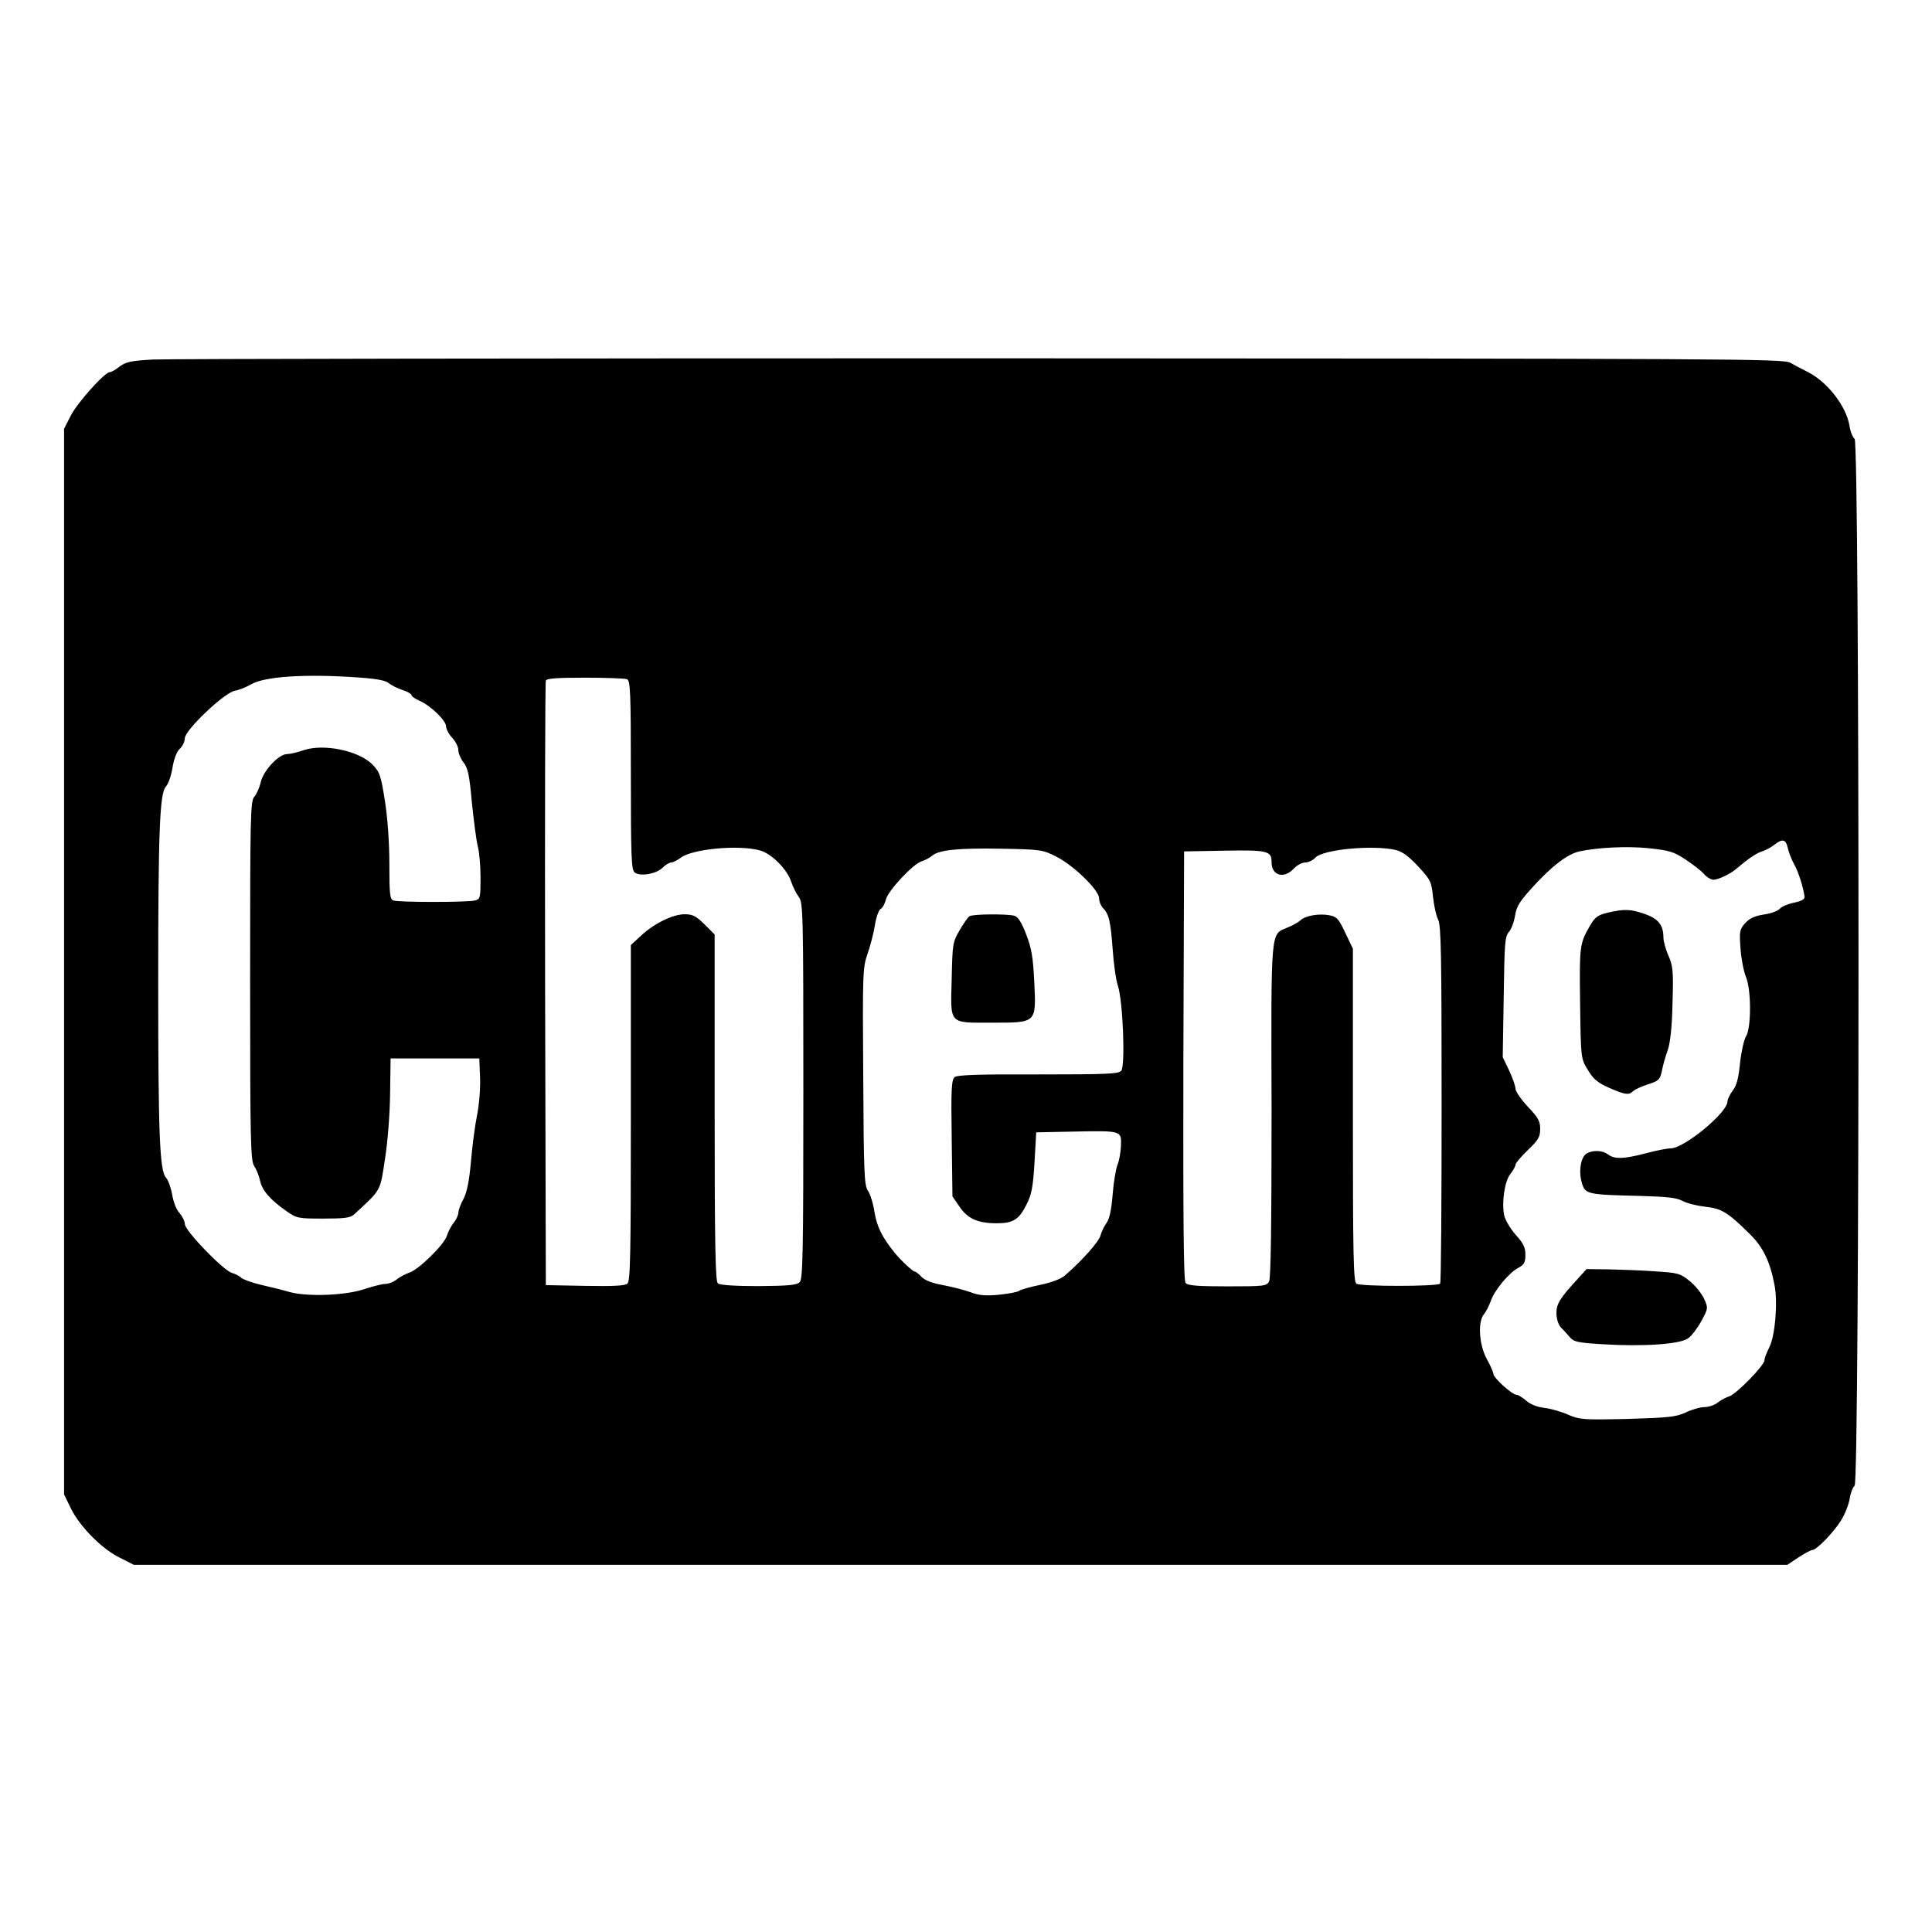
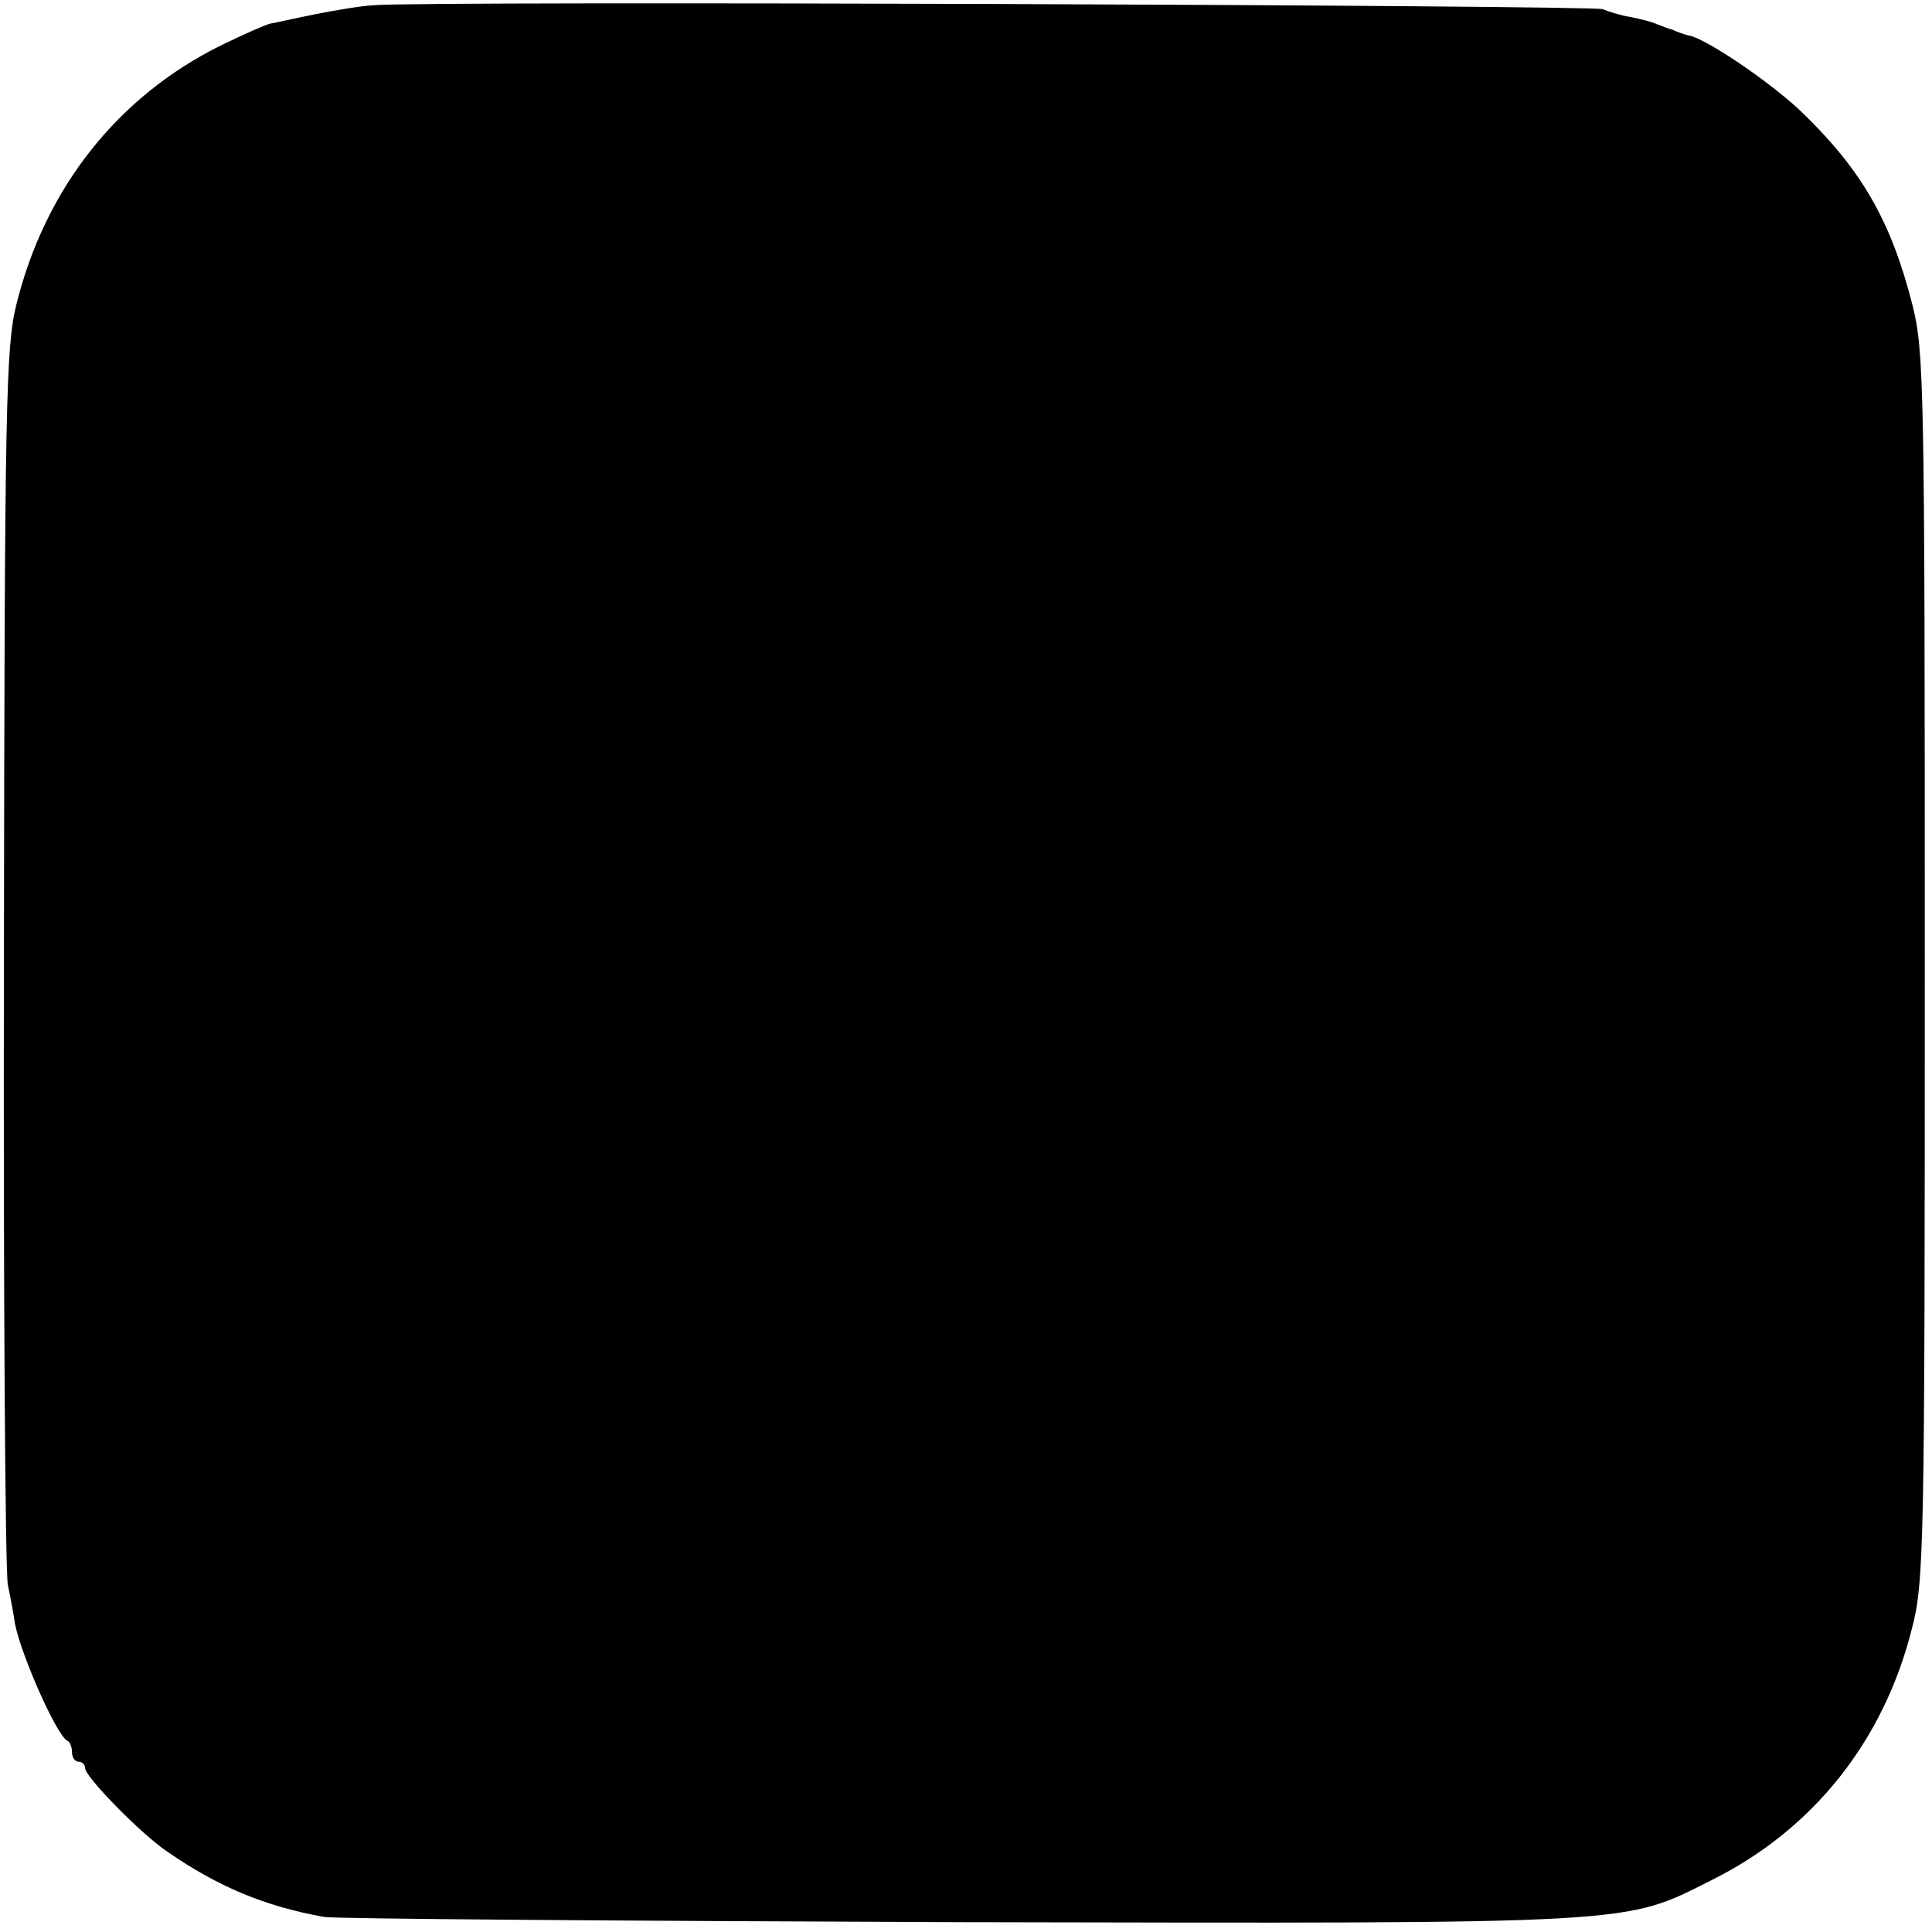
- <svg xmlns="http://www.w3.org/2000/svg" version="1.0" width="784pt" height="784pt" viewBox="0 0 784 784" preserveAspectRatio="xMidYMid meet">
-   <g transform="translate(0,784) scale(0.1,-0.1)" fill="#000000" stroke="none">
-     <path d="M620 6381 c-89 -5 -110 -10 -134 -28 -16 -13 -34 -23 -40 -23 -21 0 -132 -124 -159 -177 l-27 -53 0 -2162 0 -2162 27 -56 c37 -75 125 -164 197 -200 l59 -30 3355 0 3355 0 45 30 c25 16 50 30 56 30 18 0 89 74 118 122 15 24 30 63 34 86 3 23 13 47 20 53 21 17 21 4231 0 4248 -8 7 -18 31 -21 54 -13 79 -90 178 -170 218 -22 11 -53 27 -70 37 -28 16 -227 17 -3285 18 -1790 0 -3302 -2 -3360 -5z m832 -1290 c74 -5 113 -12 125 -23 10 -8 35 -21 56 -28 20 -6 37 -16 37 -21 0 -5 15 -15 33 -23 44 -19 107 -80 107 -103 0 -11 11 -32 25 -47 14 -15 25 -37 25 -50 0 -13 10 -36 21 -50 18 -23 24 -52 34 -164 8 -75 18 -155 24 -177 6 -22 11 -79 11 -126 0 -82 -1 -87 -22 -93 -30 -8 -312 -8 -332 0 -14 5 -16 28 -16 148 0 86 -7 186 -18 256 -17 107 -21 117 -52 149 -56 55 -196 84 -277 57 -25 -9 -56 -16 -68 -16 -34 0 -96 -67 -107 -114 -5 -23 -17 -49 -26 -59 -16 -18 -17 -77 -17 -746 0 -653 2 -729 16 -752 9 -13 20 -40 24 -59 8 -40 41 -78 105 -123 44 -31 48 -32 152 -32 86 0 110 3 125 17 111 102 105 92 125 223 11 68 20 183 21 265 l2 145 180 0 180 0 3 -75 c2 -42 -3 -110 -12 -155 -9 -44 -20 -129 -25 -190 -7 -78 -16 -122 -30 -150 -12 -21 -21 -47 -21 -56 0 -9 -8 -27 -18 -40 -11 -13 -24 -38 -29 -55 -13 -37 -113 -135 -151 -148 -15 -5 -38 -17 -51 -27 -13 -11 -34 -19 -47 -19 -13 0 -51 -10 -85 -21 -76 -26 -230 -32 -304 -12 -27 8 -79 21 -115 29 -35 8 -71 21 -80 28 -8 8 -26 17 -40 21 -35 11 -190 171 -190 198 0 11 -10 31 -21 44 -13 13 -25 44 -30 74 -5 28 -16 60 -26 71 -25 28 -31 177 -31 788 0 618 6 770 31 798 10 10 22 45 27 77 6 36 17 65 30 77 11 10 20 29 20 42 0 33 160 185 203 193 18 3 47 15 66 26 54 32 221 43 433 28z m1092 -7 c14 -5 16 -49 16 -389 0 -329 2 -384 15 -395 21 -18 88 -7 114 19 12 12 27 21 35 21 7 0 24 9 38 19 46 36 235 54 322 30 47 -13 111 -77 127 -128 7 -20 20 -47 30 -60 18 -23 19 -59 19 -787 0 -662 -2 -765 -15 -777 -12 -12 -46 -15 -167 -16 -93 0 -157 4 -165 11 -10 8 -13 154 -13 713 l0 703 -41 41 c-35 34 -48 41 -81 41 -48 0 -127 -39 -180 -90 l-38 -35 0 -681 c0 -577 -2 -683 -14 -693 -10 -9 -62 -11 -173 -9 l-158 3 -3 1220 c-1 671 0 1226 3 1233 3 9 44 12 159 12 85 0 161 -3 170 -6z m4711 -686 c4 -18 16 -48 26 -66 17 -30 36 -90 42 -131 1 -10 -13 -18 -43 -24 -25 -5 -50 -16 -57 -24 -7 -9 -36 -20 -65 -24 -39 -6 -59 -16 -77 -36 -22 -25 -23 -33 -18 -103 3 -41 13 -93 22 -114 22 -52 22 -209 0 -242 -8 -13 -19 -62 -24 -108 -6 -62 -14 -92 -30 -112 -11 -15 -21 -35 -21 -44 0 -45 -176 -190 -230 -190 -15 0 -60 -9 -101 -20 -88 -23 -127 -25 -153 -5 -23 17 -59 19 -86 5 -25 -13 -35 -72 -21 -120 14 -46 20 -48 236 -53 107 -3 148 -7 172 -20 18 -10 60 -20 93 -24 67 -7 92 -23 183 -113 52 -52 80 -110 98 -205 14 -71 2 -210 -22 -254 -10 -20 -19 -43 -19 -51 0 -21 -113 -136 -142 -146 -13 -4 -34 -15 -47 -25 -13 -11 -38 -19 -55 -19 -17 0 -51 -10 -76 -22 -39 -18 -69 -21 -236 -26 -180 -4 -193 -3 -240 17 -27 12 -71 25 -98 28 -31 4 -57 15 -74 30 -14 12 -31 23 -38 23 -18 0 -94 69 -94 85 0 6 -12 34 -27 61 -31 57 -37 151 -11 181 8 10 20 33 27 52 14 44 75 117 112 136 24 13 29 22 29 53 0 30 -8 47 -40 82 -22 25 -42 60 -46 78 -11 54 2 139 25 168 12 15 21 32 21 38 0 6 23 33 50 59 43 41 50 54 50 86 0 31 -8 46 -50 90 -27 29 -50 62 -50 72 0 11 -12 45 -26 75 l-26 54 4 244 c3 219 5 246 21 264 10 11 21 41 25 66 6 38 18 58 76 121 75 82 137 129 185 140 75 16 193 22 281 13 84 -9 102 -14 150 -46 30 -20 64 -46 75 -59 11 -13 29 -23 38 -23 20 0 70 24 95 46 43 37 79 62 102 69 14 4 36 16 49 26 34 27 48 24 56 -13z m-2969 -34 c70 -35 174 -136 174 -169 0 -13 7 -30 15 -39 25 -24 32 -56 40 -166 4 -58 13 -125 21 -149 21 -62 31 -325 14 -346 -11 -13 -55 -15 -337 -15 -241 1 -329 -2 -339 -11 -13 -10 -15 -51 -12 -248 l3 -236 29 -42 c33 -49 75 -67 151 -67 66 0 90 15 120 75 21 41 27 70 33 172 l7 122 150 3 c196 4 196 4 194 -56 -1 -26 -7 -61 -14 -78 -7 -17 -16 -72 -20 -122 -5 -63 -13 -99 -25 -115 -9 -12 -20 -35 -24 -50 -6 -25 -75 -103 -146 -164 -15 -13 -55 -28 -99 -37 -40 -8 -78 -19 -85 -24 -6 -5 -43 -12 -82 -16 -55 -5 -81 -3 -115 10 -24 9 -75 22 -112 29 -45 8 -75 20 -88 34 -11 12 -23 21 -27 21 -8 0 -59 48 -82 77 -51 63 -71 105 -81 162 -5 35 -17 75 -27 89 -15 23 -17 70 -19 465 -3 416 -2 441 17 495 11 31 25 84 30 116 5 33 16 64 24 68 8 4 17 22 21 38 8 35 110 144 145 155 14 4 32 14 42 22 27 24 105 32 280 29 161 -3 169 -4 224 -32z m1377 27 c28 -7 53 -25 92 -67 50 -54 54 -62 60 -123 4 -36 13 -78 21 -93 12 -23 14 -146 14 -750 0 -396 -2 -724 -6 -727 -12 -12 -326 -12 -340 0 -12 10 -14 121 -14 685 l0 674 -31 65 c-27 57 -34 65 -65 71 -42 8 -99 -2 -117 -21 -8 -7 -30 -20 -50 -28 -72 -31 -69 12 -67 -741 0 -463 -3 -682 -10 -696 -10 -19 -21 -20 -169 -20 -121 0 -161 3 -170 14 -8 10 -10 248 -9 882 l3 869 164 3 c176 3 191 -1 191 -47 0 -54 50 -69 90 -26 13 14 34 25 46 25 13 0 32 9 42 20 31 33 232 52 325 31z" />
-     <path d="M6526 4137 c-42 -10 -53 -18 -73 -52 -43 -74 -44 -82 -41 -315 3 -225 3 -225 31 -271 22 -37 39 -52 86 -73 66 -29 82 -31 99 -13 7 6 34 19 60 27 43 14 48 18 56 55 4 22 15 60 24 85 10 30 17 92 19 189 4 128 2 150 -16 192 -12 26 -21 60 -21 76 0 49 -21 75 -75 94 -58 20 -82 21 -149 6z" />
-     <path d="M6402 2650 c-73 -79 -87 -102 -86 -142 1 -24 9 -46 20 -57 11 -10 26 -28 36 -39 14 -17 33 -21 133 -27 161 -10 313 0 345 24 14 9 38 41 54 70 28 52 28 53 11 91 -10 21 -36 54 -59 72 -38 31 -47 33 -141 39 -55 4 -140 7 -188 8 l-89 1 -36 -40z" />
-     <path d="M3934 4122 c-6 -4 -24 -29 -40 -57 -28 -48 -29 -56 -32 -196 -5 -189 -14 -179 164 -179 182 0 179 -2 171 166 -5 101 -11 136 -33 193 -19 49 -33 71 -48 75 -31 8 -169 7 -182 -2z" />
+ <svg xmlns="http://www.w3.org/2000/svg" version="1.0" width="295pt" height="295pt" viewBox="0 0 295 295" preserveAspectRatio="xMidYMid meet">
+   <g transform="translate(0,295) scale(0.1,-0.1)" fill="#000000" stroke="none">
+     <path d="M570 2942 c-19 -1 -60 -8 -90 -14 -30 -6 -60 -13 -67 -14 -6 -1 -40 -16 -75 -33 -158 -78 -269 -218 -313 -396 -16 -64 -18 -151 -19 -995 -1 -509 2 -941 6 -960 4 -19 9 -46 11 -60 10 -49 64 -171 80 -178 4 -2 7 -10 7 -18 0 -8 5 -14 10 -14 6 0 10 -5 10 -10 0 -13 85 -100 125 -127 78 -54 150 -84 240 -100 17 -3 453 -6 970 -8 1046 -2 1013 -4 1150 65 154 77 261 212 304 382 19 72 20 120 20 1012 0 892 -1 939 -19 1011 -33 129 -78 206 -169 294 -47 45 -147 113 -173 117 -5 1 -10 3 -13 4 -3 1 -8 3 -12 5 -5 1 -15 5 -23 8 -8 4 -26 8 -40 11 -14 2 -33 8 -43 12 -17 6 -1798 13 -1877 6z" />
  </g>
</svg>
